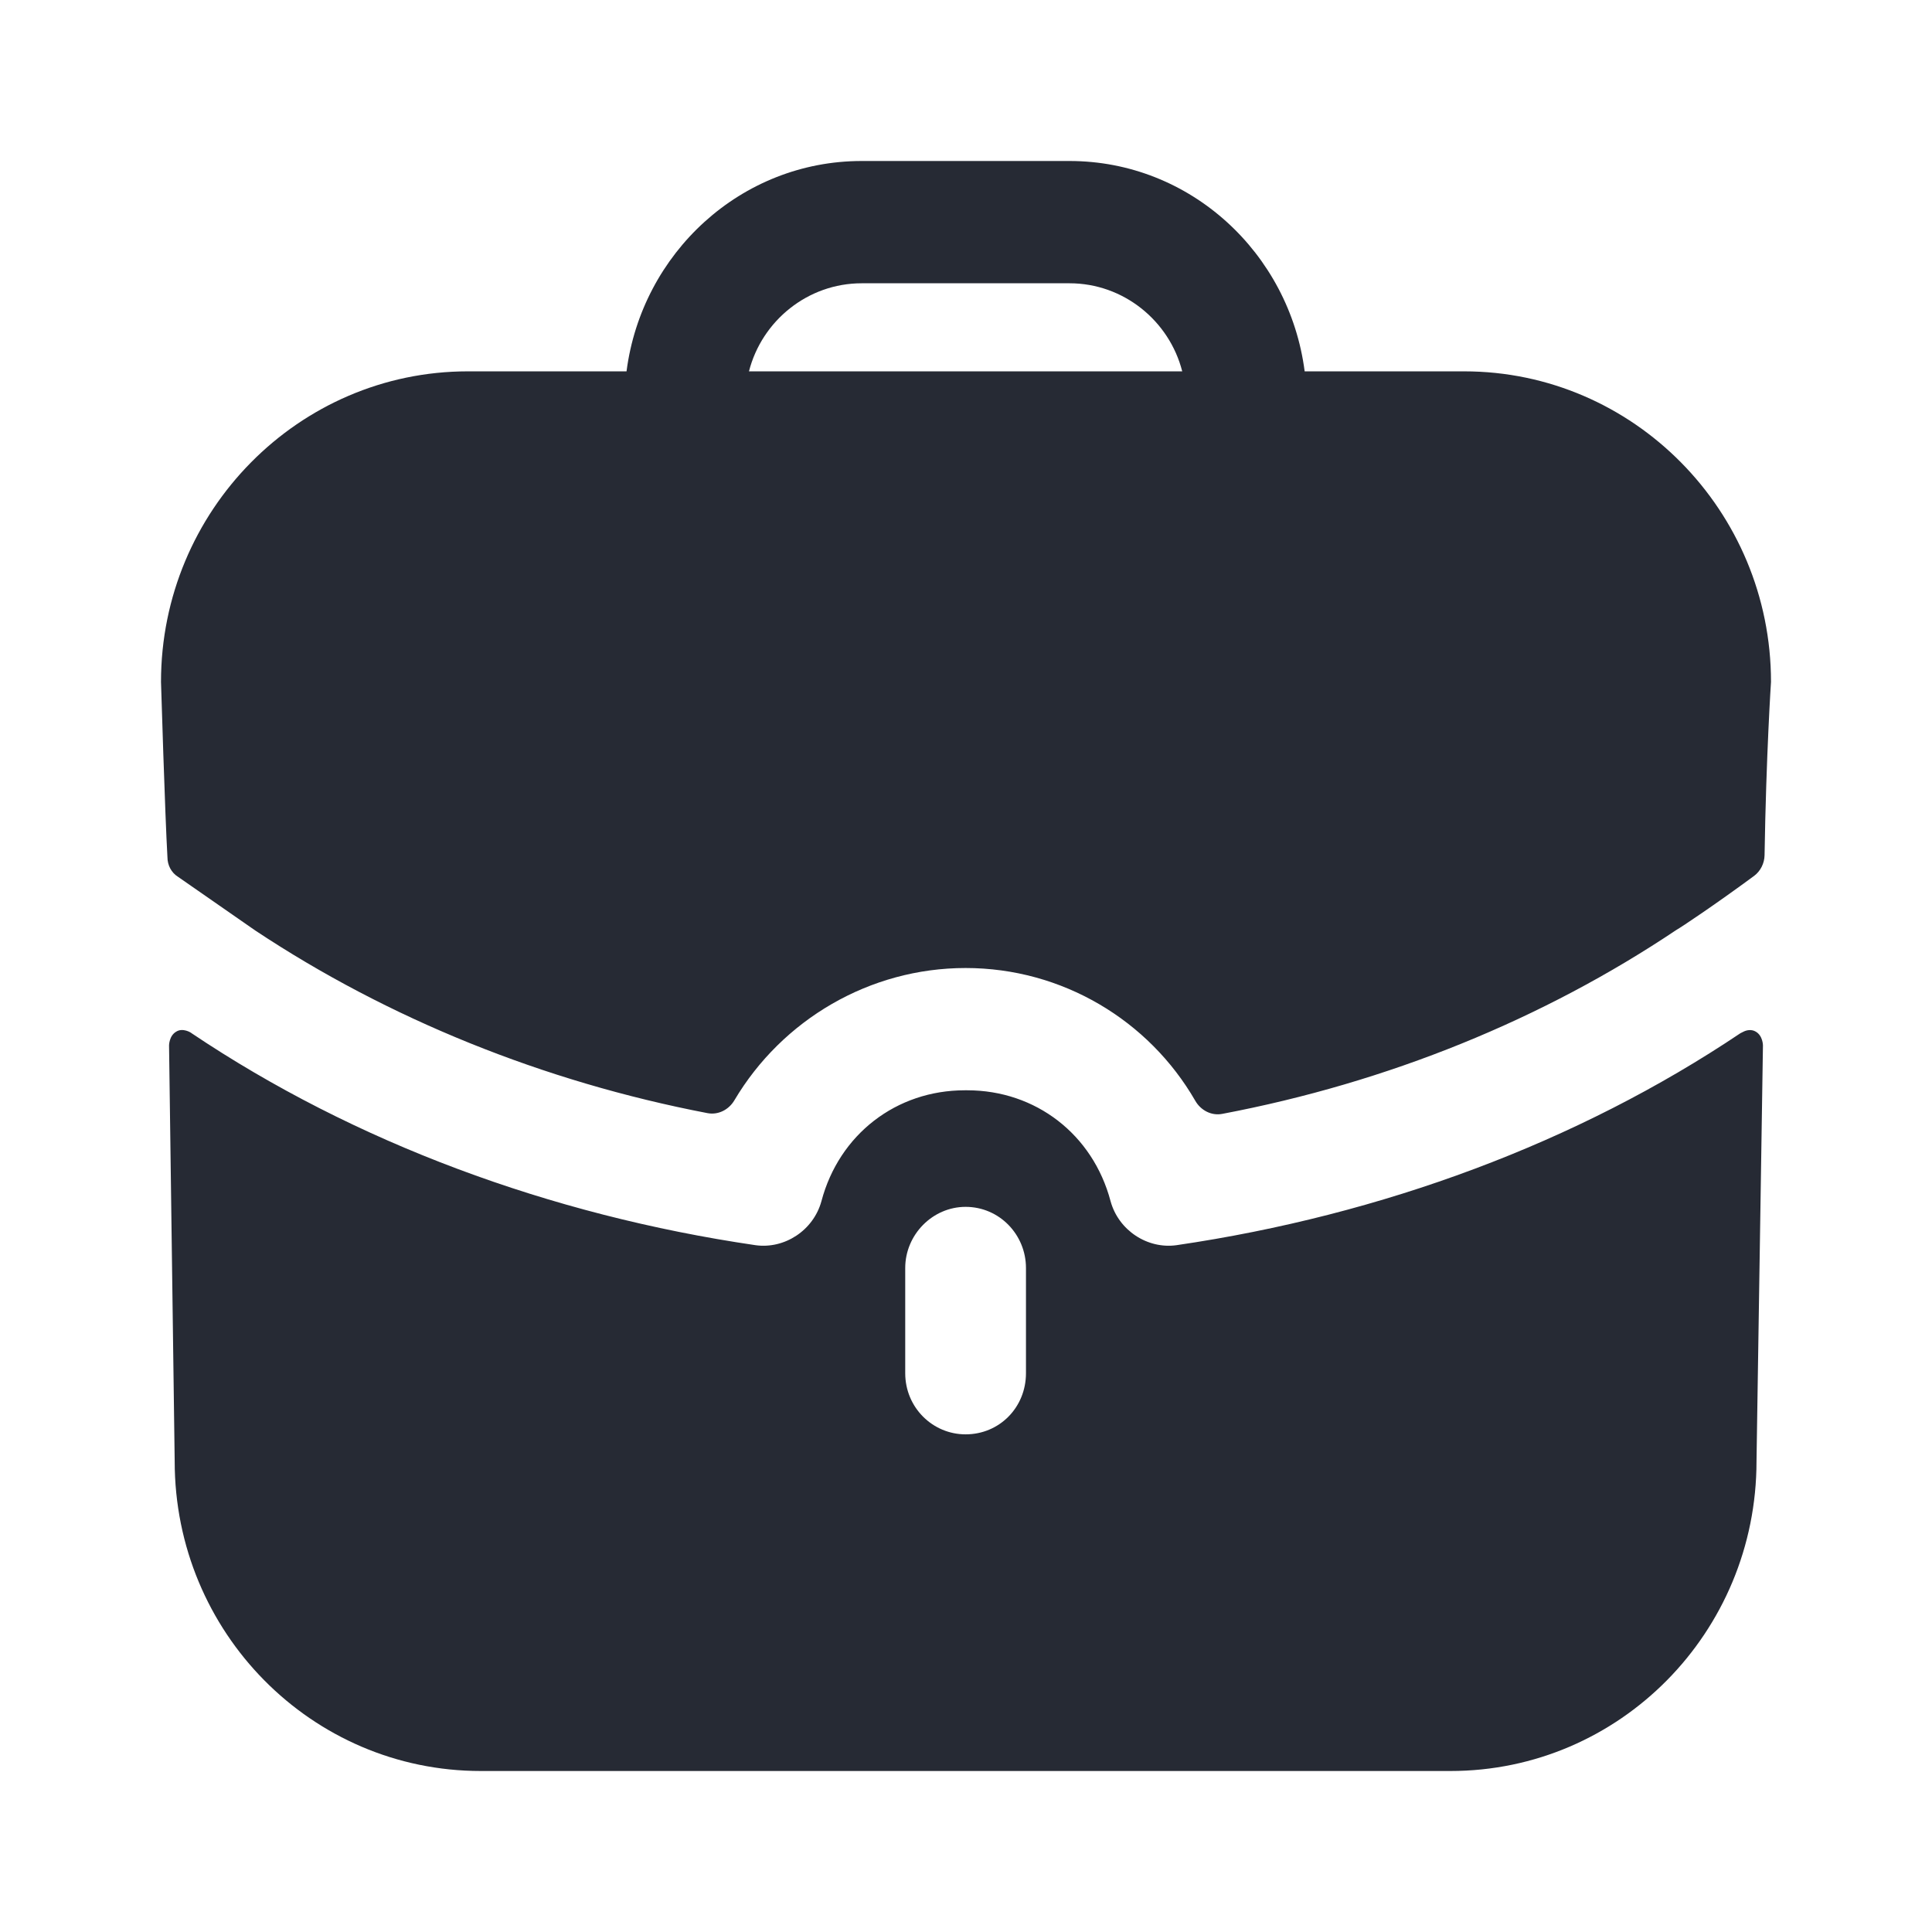
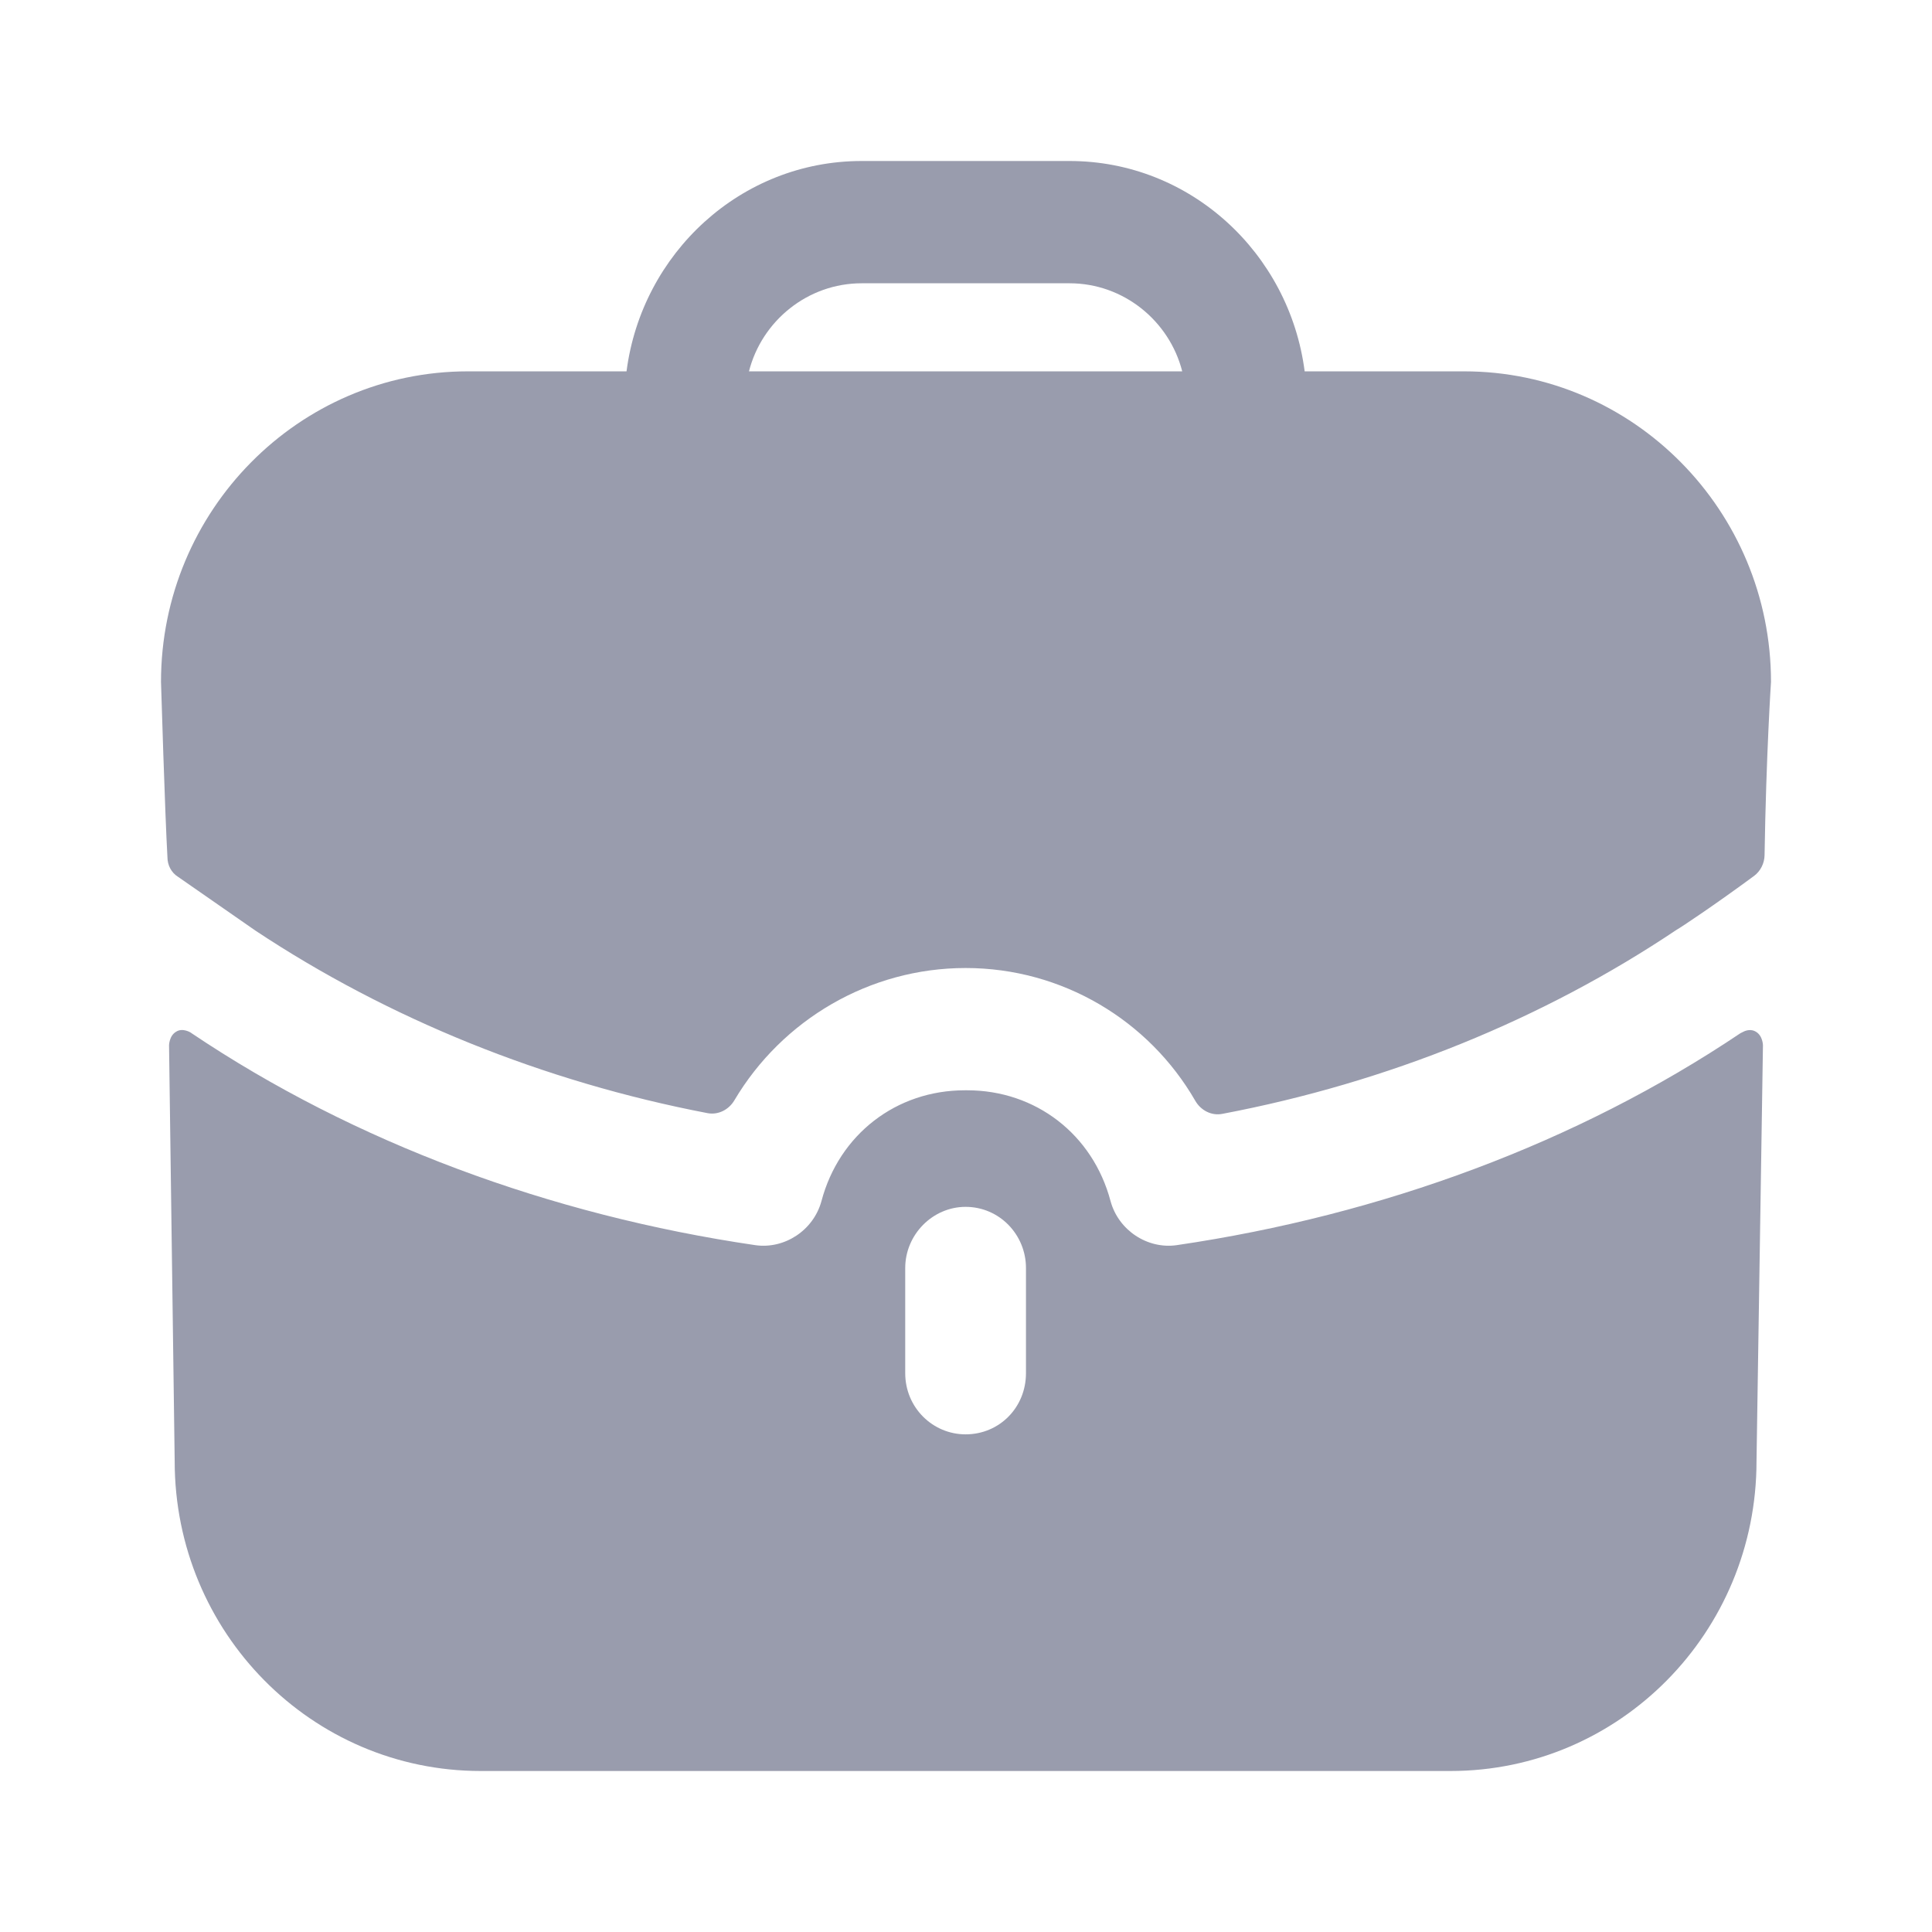
<svg xmlns="http://www.w3.org/2000/svg" width="24" height="24" viewBox="0 0 24 24" fill="none">
-   <g id="Property 1=Bold, Property 2=Work">
-     <g id="Work">
-       <path id="Work_2" fill-rule="evenodd" clip-rule="evenodd" d="M10.704 3.519C10.034 3.519 9.464 3.985 9.304 4.613H14.686C14.526 3.985 13.956 3.519 13.286 3.519H10.704ZM16.207 4.613H18.188C20.289 4.613 22 6.344 22 8.471C22 8.471 21.94 9.371 21.92 10.625C21.918 10.724 21.87 10.821 21.791 10.88C21.31 11.235 20.869 11.529 20.829 11.549C19.169 12.663 17.239 13.447 15.183 13.837C15.049 13.863 14.916 13.793 14.848 13.674C14.272 12.675 13.196 12.025 11.995 12.025C10.802 12.025 9.716 12.668 9.123 13.668C9.054 13.785 8.923 13.853 8.79 13.828C6.751 13.437 4.821 12.654 3.171 11.559L2.21 10.891C2.13 10.841 2.08 10.749 2.08 10.648C2.05 10.132 2 8.471 2 8.471C2 6.344 3.711 4.613 5.812 4.613H7.783C7.973 3.144 9.204 2 10.704 2H13.286C14.786 2 16.017 3.144 16.207 4.613ZM21.66 12.815L21.62 12.835C19.599 14.192 17.168 15.094 14.616 15.468C14.256 15.519 13.896 15.286 13.796 14.922C13.576 14.091 12.865 13.544 12.015 13.544H12.005H11.985C11.135 13.544 10.424 14.091 10.204 14.922C10.104 15.286 9.744 15.519 9.384 15.468C6.832 15.094 4.401 14.192 2.38 12.835C2.37 12.825 2.27 12.765 2.19 12.815C2.1 12.866 2.1 12.987 2.1 12.987L2.17 18.152C2.17 20.279 3.871 22 5.972 22H18.018C20.119 22 21.82 20.279 21.82 18.152L21.9 12.987C21.9 12.987 21.9 12.866 21.81 12.815C21.76 12.785 21.7 12.795 21.66 12.815ZM12.745 17.058C12.745 17.484 12.415 17.818 11.995 17.818C11.585 17.818 11.245 17.484 11.245 17.058V15.752C11.245 15.337 11.585 14.992 11.995 14.992C12.415 14.992 12.745 15.337 12.745 15.752V17.058Z" fill="#262A34" />
-     </g>
-   </g>
+   <path fill-rule="evenodd" clip-rule="evenodd" d="M10.704 3.519C10.034 3.519 9.464 3.985 9.304 4.613H14.686C14.526 3.985 13.956 3.519 13.286 3.519H10.704ZM16.207 4.613H18.188C20.289 4.613 22 6.344 22 8.471C22 8.471 21.94 9.371 21.92 10.625C21.918 10.724 21.87 10.821 21.791 10.88C21.31 11.235 20.869 11.529 20.829 11.549C19.169 12.663 17.239 13.447 15.183 13.837C15.049 13.863 14.916 13.793 14.848 13.674C14.272 12.675 13.196 12.025 11.995 12.025C10.802 12.025 9.716 12.668 9.123 13.668C9.054 13.785 8.923 13.853 8.79 13.828C6.751 13.437 4.821 12.654 3.171 11.559L2.21 10.891C2.13 10.841 2.08 10.749 2.08 10.648C2.05 10.132 2 8.471 2 8.471C2 6.344 3.711 4.613 5.812 4.613H7.783C7.973 3.144 9.204 2 10.704 2H13.286C14.786 2 16.017 3.144 16.207 4.613ZM21.66 12.815L21.62 12.835C19.599 14.193 17.168 15.094 14.616 15.468C14.256 15.519 13.896 15.286 13.796 14.922C13.576 14.091 12.865 13.544 12.015 13.544H12.005H11.985C11.135 13.544 10.424 14.091 10.204 14.922C10.104 15.286 9.744 15.519 9.384 15.468C6.832 15.094 4.401 14.193 2.38 12.835C2.37 12.825 2.27 12.765 2.19 12.815C2.1 12.866 2.1 12.987 2.1 12.987L2.17 18.152C2.17 20.279 3.871 22 5.972 22H18.018C20.119 22 21.82 20.279 21.82 18.152L21.9 12.987C21.9 12.987 21.9 12.866 21.81 12.815C21.76 12.785 21.7 12.795 21.66 12.815ZM12.745 17.058C12.745 17.484 12.415 17.818 11.995 17.818C11.585 17.818 11.245 17.484 11.245 17.058V15.752C11.245 15.337 11.585 14.992 11.995 14.992C12.415 14.992 12.745 15.337 12.745 15.752V17.058Z" fill="#999CAD" />
</svg>
